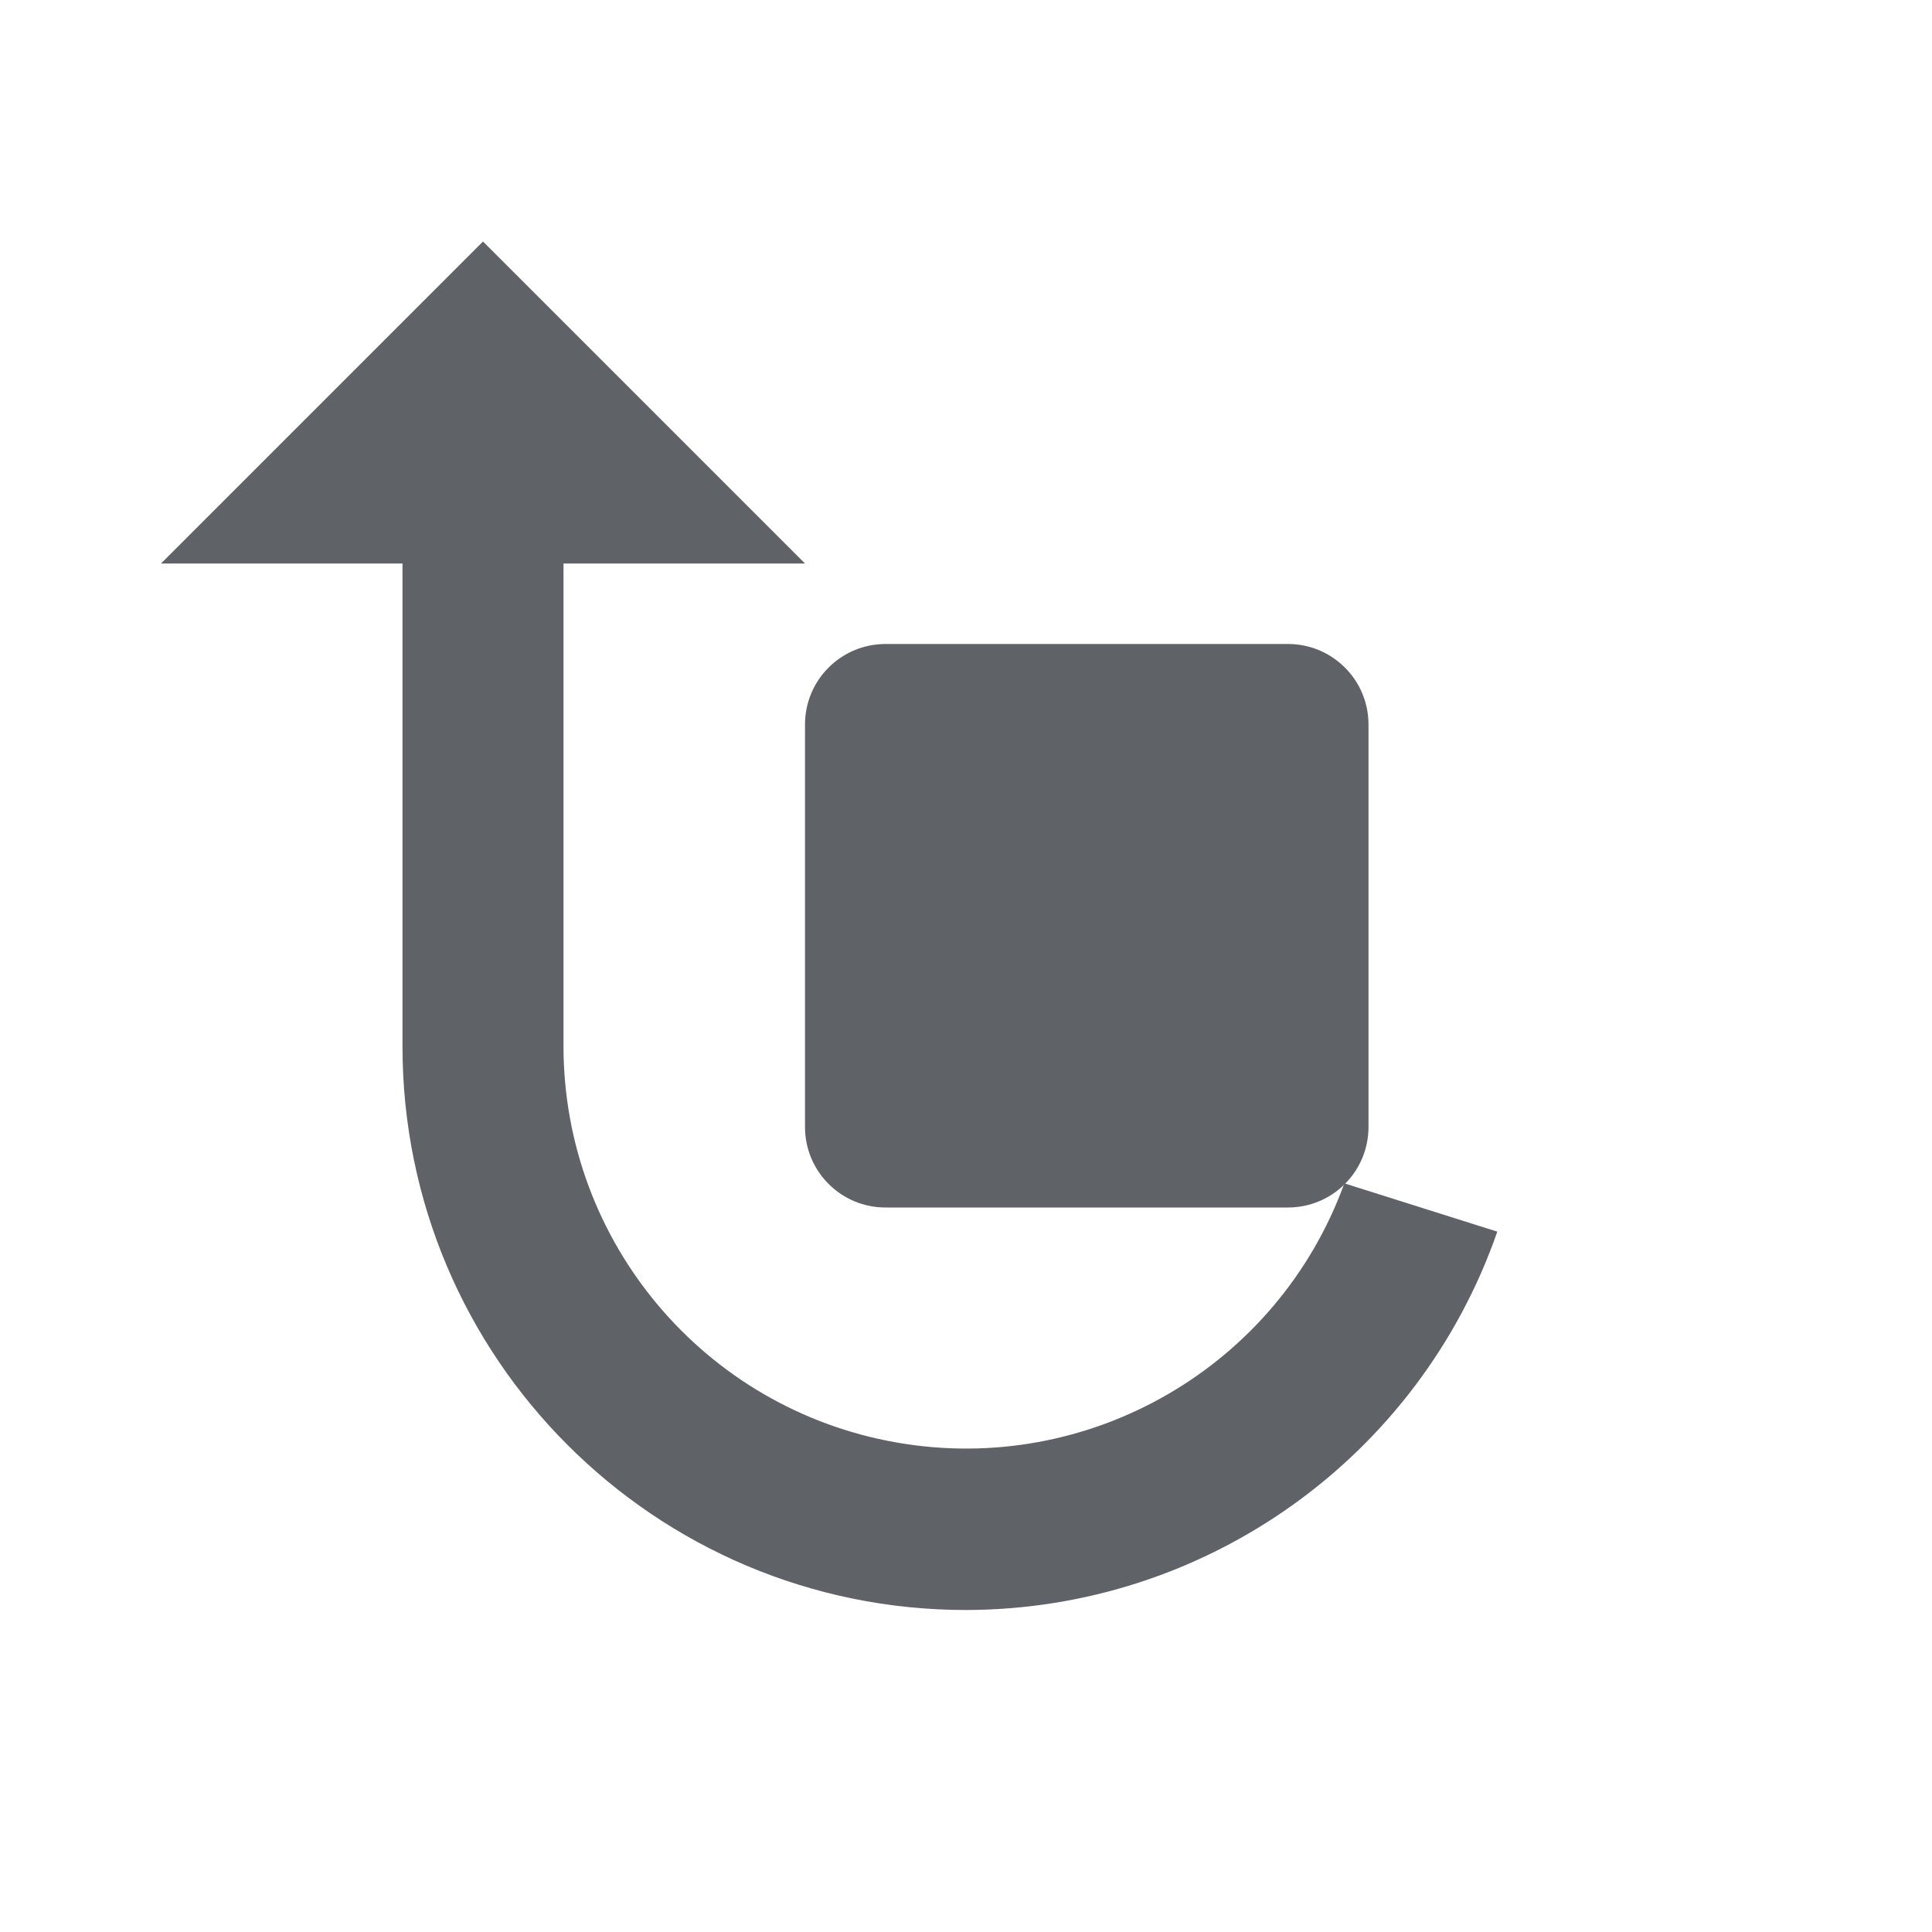
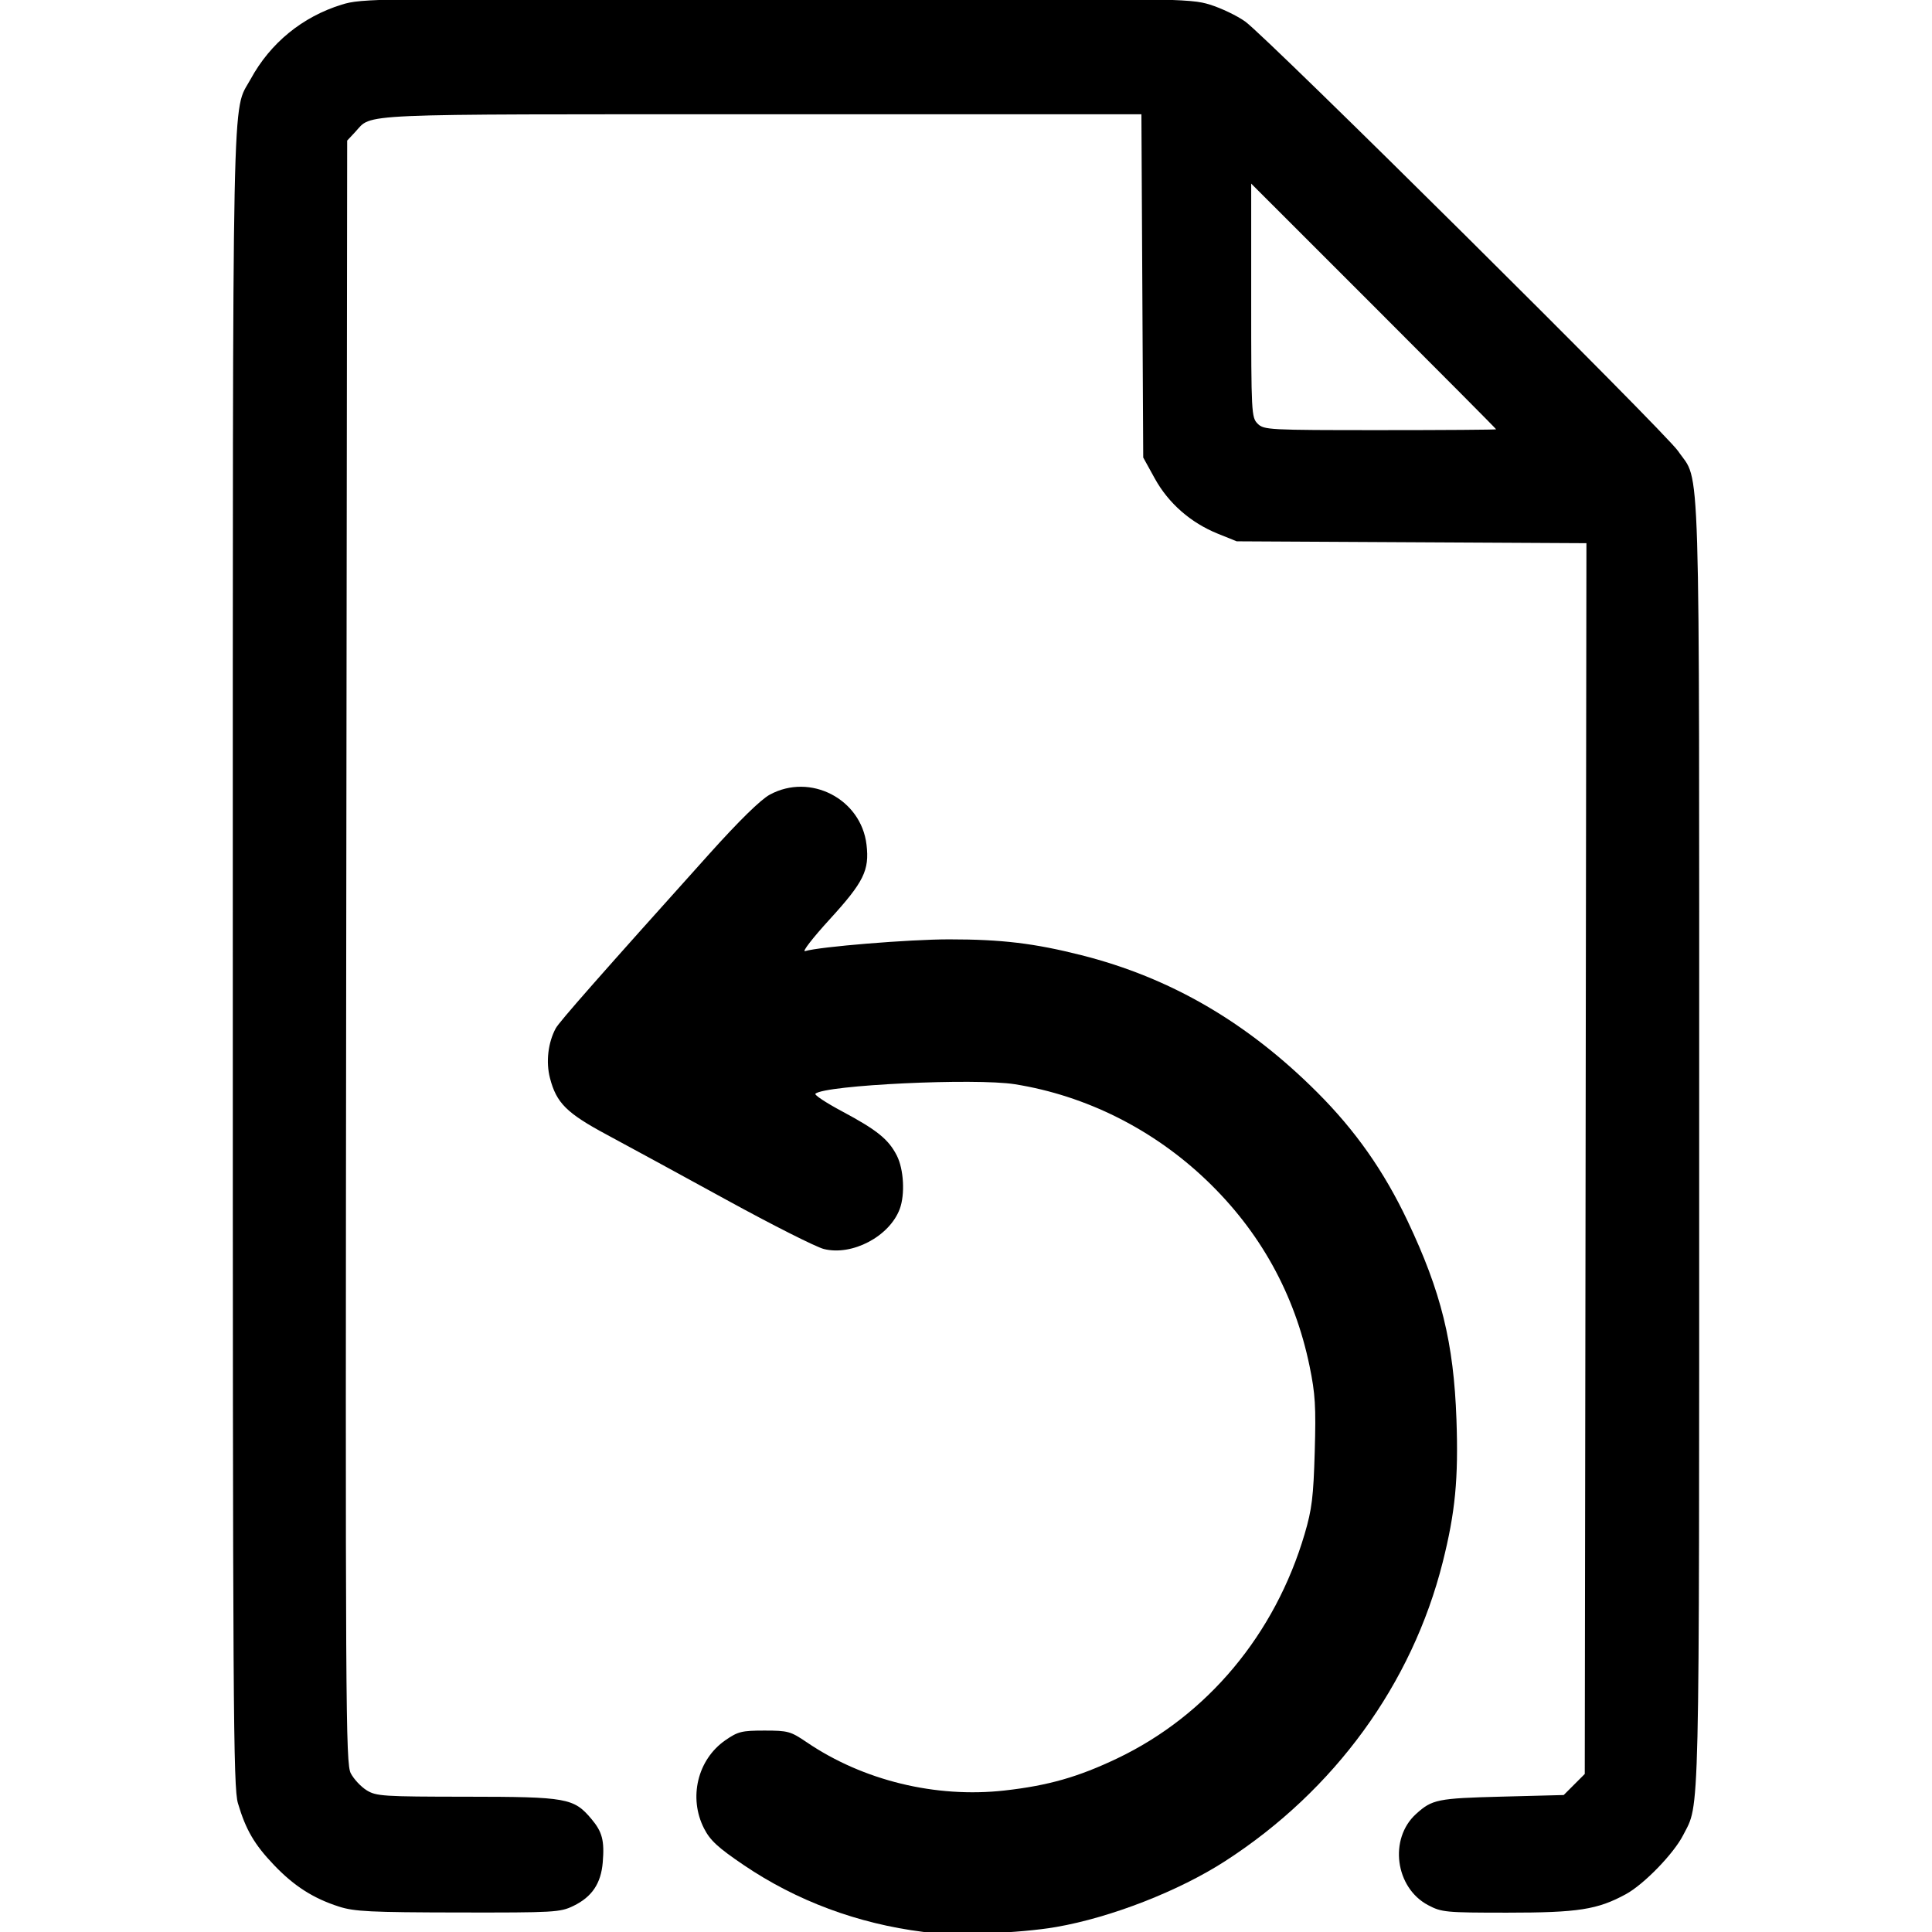
- <svg xmlns="http://www.w3.org/2000/svg" width="24" height="24" viewBox="0 0 24 24">
-   <g fill="#5F6368">
-     <path d="M7 7h3L6 3 2 7h3v6a7 7 0 0 0 7 7 7 7 0 0 0 6.6-4.7l-1.9-.6A5 5 0 0 1 7 13V7z" />
-     <rect x="10" y="8" width="7" height="7" rx="1" />
+ <svg xmlns="http://www.w3.org/2000/svg" width="24" height="24" viewBox="0 0 24 24" version="1.1" id="svg1" xml:space="preserve">
+   <defs id="defs1" />
+   <g id="layer1">
+     <g id="g4" transform="matrix(0.04003614,0,0,0.04003614,10.77853,1.679887)">
+       <path style="fill:#000000" d="m -164.011,549.628 c -8.001,-2.561 -13.969,-6.379 -20.224,-12.936 -6.065,-6.358 -8.719,-10.908 -11.154,-19.124 -1.462,-4.932 -1.609,-29.061 -1.598,-262.5 0.013,-279.252 -0.344,-261.675 5.539,-272.484 6.087,-11.184 16.052,-19.337 28.233,-23.099 C -156.947,-42.451 -153.646,-42.5 -28.5,-42.5 c 124.921,0 128.457,0.052 134.683,1.975 3.517,1.086 8.45,3.449 10.963,5.25 C 123.964,-30.388 247.506,92.201 251.458,98 258.487,108.316 258,92.299 258,312.971 c 0,214.477 0.237,204.263 -4.976,214.481 -2.932,5.747 -12.165,15.262 -17.77,18.312 -8.829,4.805 -14.797,5.735 -36.807,5.735 -19.14,0 -20.35,-0.115 -24.54,-2.325 -10.235,-5.399 -12.25,-20.599 -3.752,-28.3 4.992,-4.524 6.636,-4.857 26.578,-5.375 l 19.233,-0.5 3.267,-3.269 3.267,-3.269 0.258,-190.94 0.258,-190.94 -54.258,-0.291 L 114.5,126 108.656,123.643 C 100.238,120.248 93.328,114.195 89.084,106.5 L 85.5,100 85.217,46.75 84.933,-6.5 H -33.083 C -161.193,-6.5 -153.564,-6.832 -159,-1.014 l -2.5,2.676 -0.294,251.669 c -0.276,236.068 -0.188,251.872 1.42,254.943 0.943,1.8 3.153,4.163 4.912,5.25 2.982,1.843 5.076,1.978 31.08,1.998 31.058,0.025 33.2,0.407 38.674,6.913 3.362,3.996 4.069,6.704 3.509,13.453 -0.545,6.569 -3.353,10.733 -9.124,13.526 -4.096,1.983 -5.862,2.083 -35.743,2.032 -27.185,-0.046 -32.179,-0.292 -36.945,-1.818 z M 195,91.245 C 195,91.105 177.9,73.895 157,53 L 119,15.01 v 36.245 c 0,34.912 0.074,36.319 2,38.245 1.926,1.926 3.333,2 38,2 19.8,0 36,-0.115 36,-0.255 z" id="path3" />
+       <path style="fill:#000000" d="m 17.215,557.465 c -20.315,-2.559 -39.258,-9.612 -55.662,-20.726 -8.004,-5.423 -10.407,-7.636 -12.306,-11.335 -4.901,-9.547 -2.049,-21.408 6.588,-27.397 3.914,-2.714 5.095,-3.007 12.128,-3.007 7.318,0 8.119,0.222 13.164,3.649 17.447,11.853 40.01,17.347 61.368,14.944 13.539,-1.523 22.845,-4.179 35.004,-9.988 27.931,-13.345 48.912,-38.487 58.085,-69.605 2.255,-7.649 2.725,-11.476 3.13,-25.5 0.407,-14.083 0.172,-17.978 -1.606,-26.591 C 132.482,359.487 121.716,340.084 105.094,324.209 88.56,308.418 67.748,297.992 45.717,294.462 c -12.316,-1.973 -58.924,0.239 -61.943,2.941 -0.399,0.357 3.325,2.814 8.275,5.459 10.864,5.805 14.419,8.676 16.995,13.724 2.166,4.246 2.59,12.099 0.897,16.599 -3.204,8.514 -14.771,14.602 -23.544,12.393 -2.435,-0.613 -16.008,-7.464 -30.162,-15.223 -14.154,-7.76 -30.85,-16.851 -37.103,-20.204 -12.539,-6.724 -15.702,-9.867 -17.709,-17.603 -1.296,-4.995 -0.607,-10.966 1.78,-15.427 1.066,-1.993 13.929,-16.605 47.642,-54.12 9.287,-10.334 15.938,-16.847 18.782,-18.393 12.572,-6.832 28.333,1.313 30.015,15.512 0.943,7.962 -0.85,11.593 -11.453,23.197 -5.241,5.735 -8.664,10.161 -7.608,9.836 4.443,-1.369 32.36,-3.651 44.668,-3.651 16.3,0 26.409,1.209 41.084,4.916 27.61,6.973 51.456,20.847 73.175,42.574 11.847,11.851 20.646,24.371 27.961,39.781 10.486,22.092 14.377,37.877 15.217,61.729 0.646,18.344 -0.362,28.79 -4.273,44.299 -9.522,37.756 -33.509,70.723 -67.412,92.652 -14.402,9.315 -35.453,17.531 -52.5,20.489 -11.345,1.969 -31.768,2.722 -41.285,1.524 z" id="path1" />
+     </g>
  </g>
</svg>
